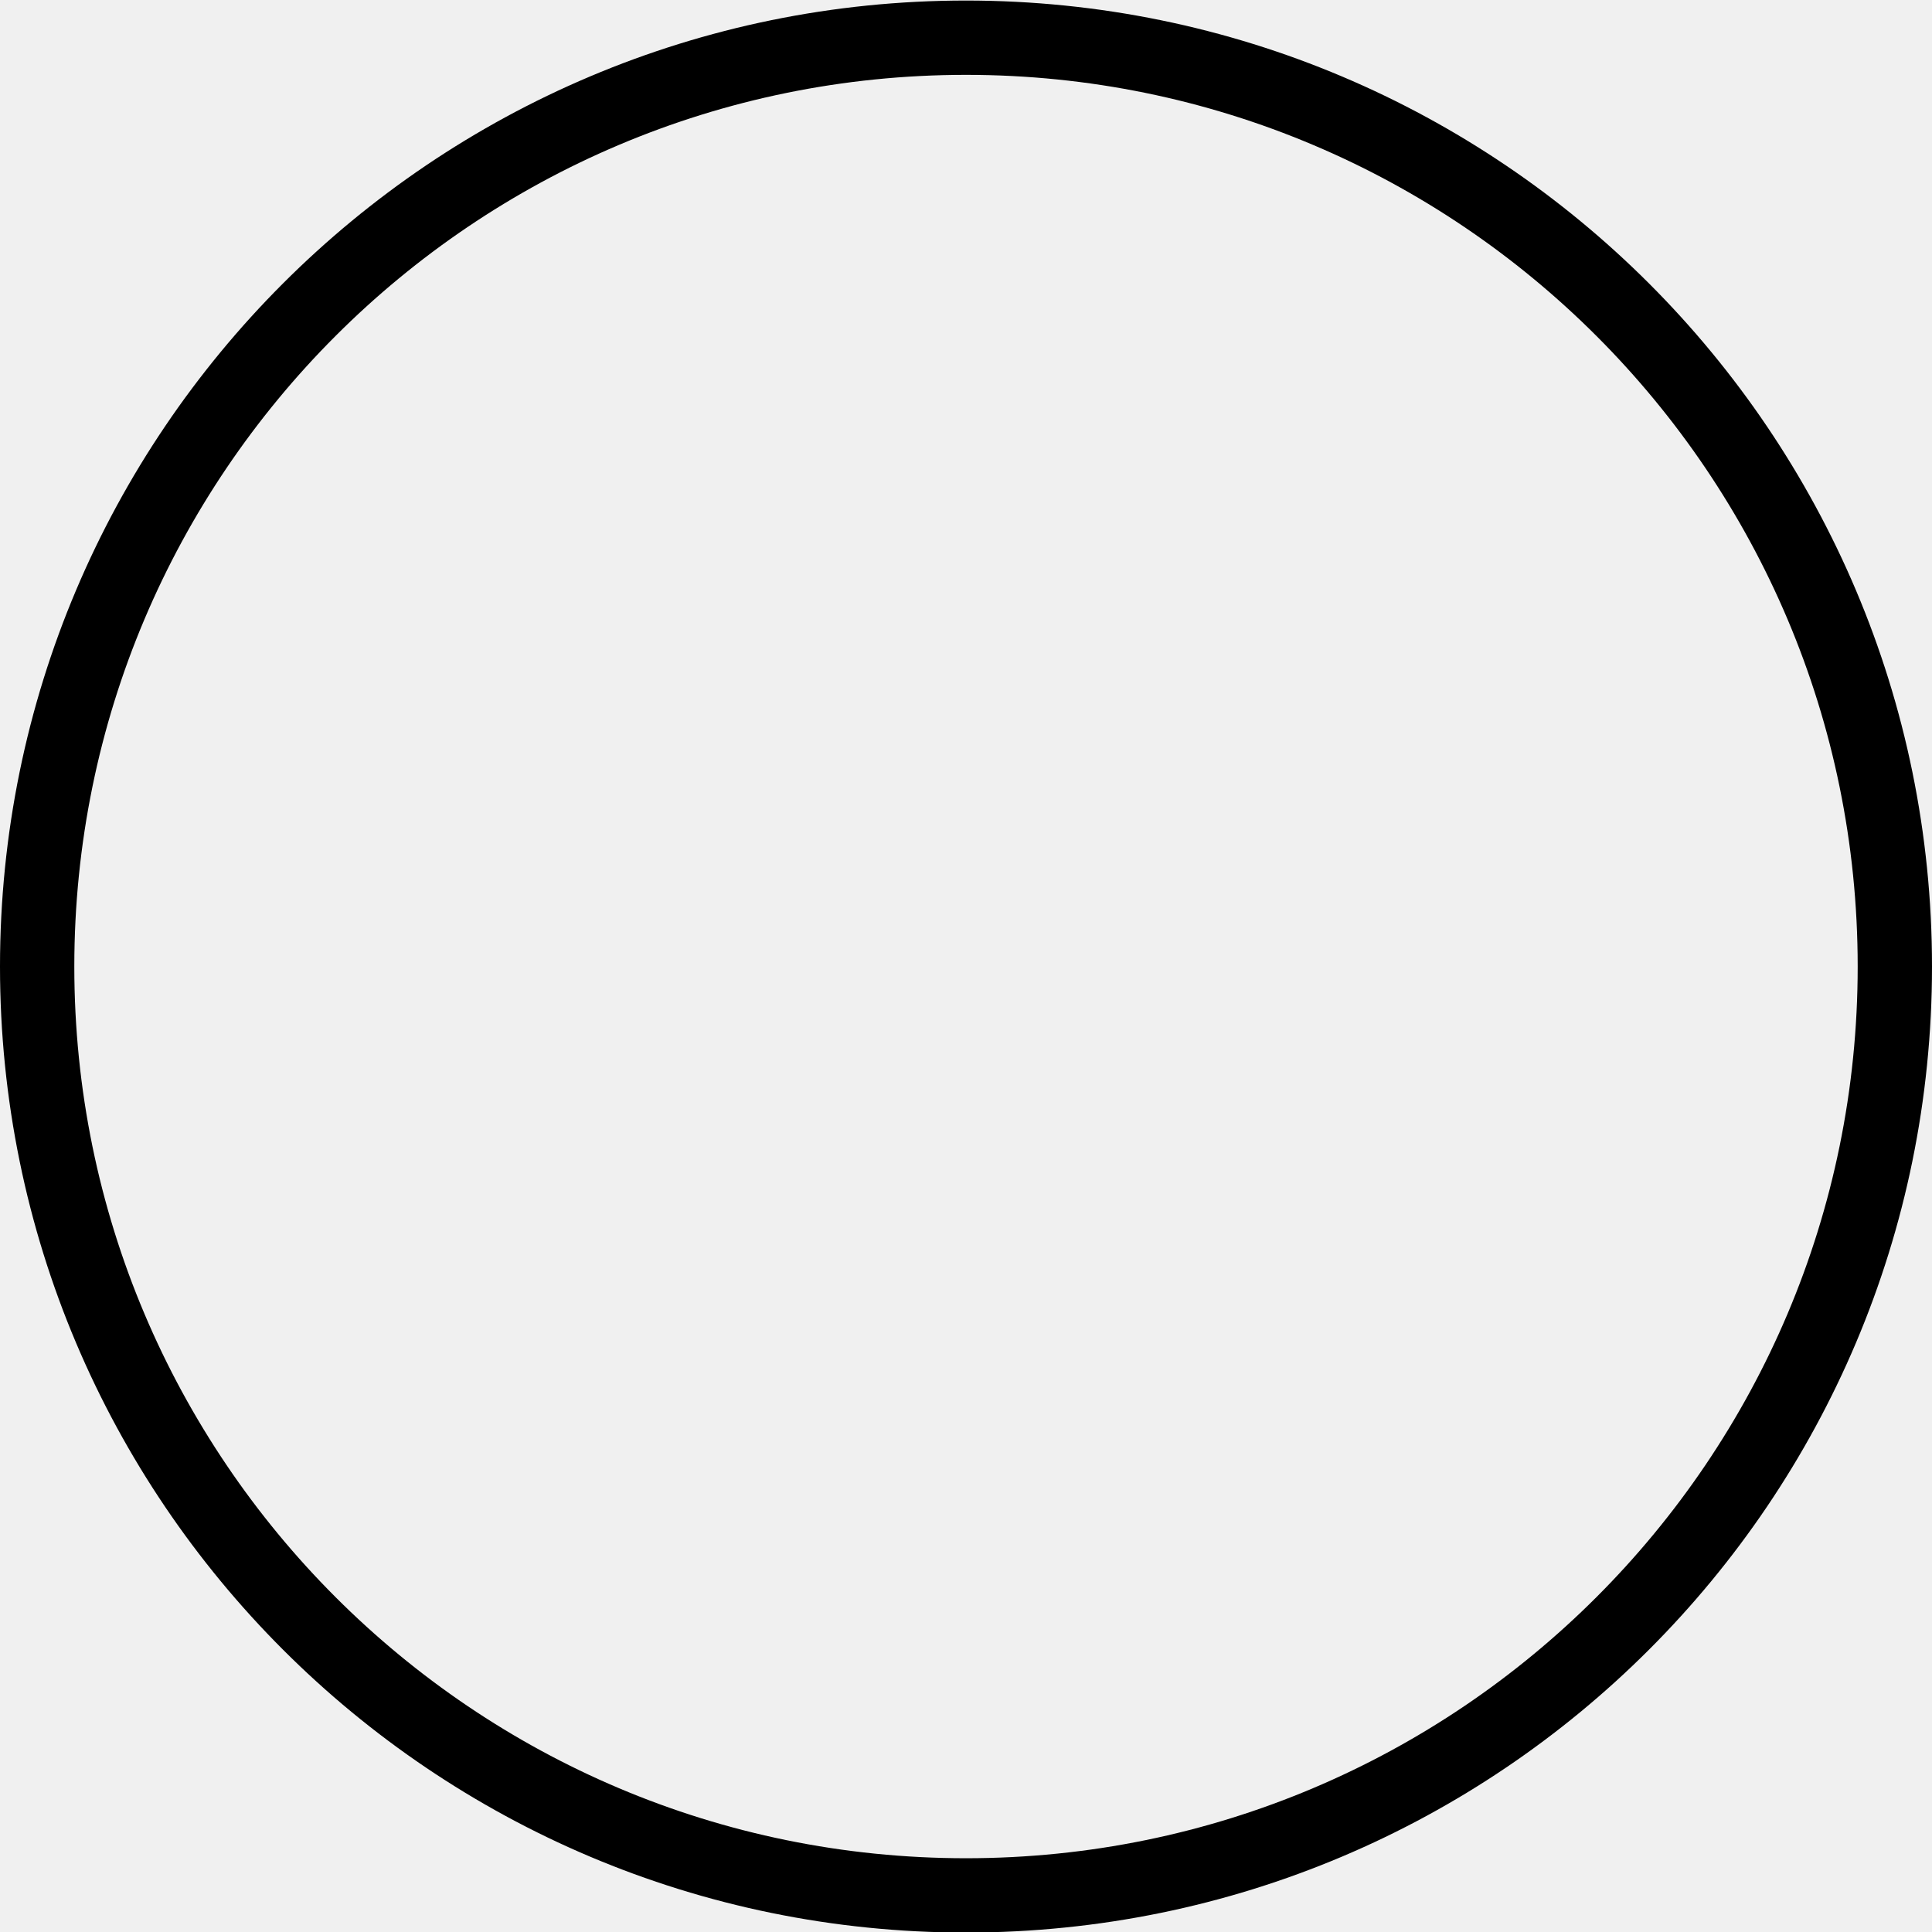
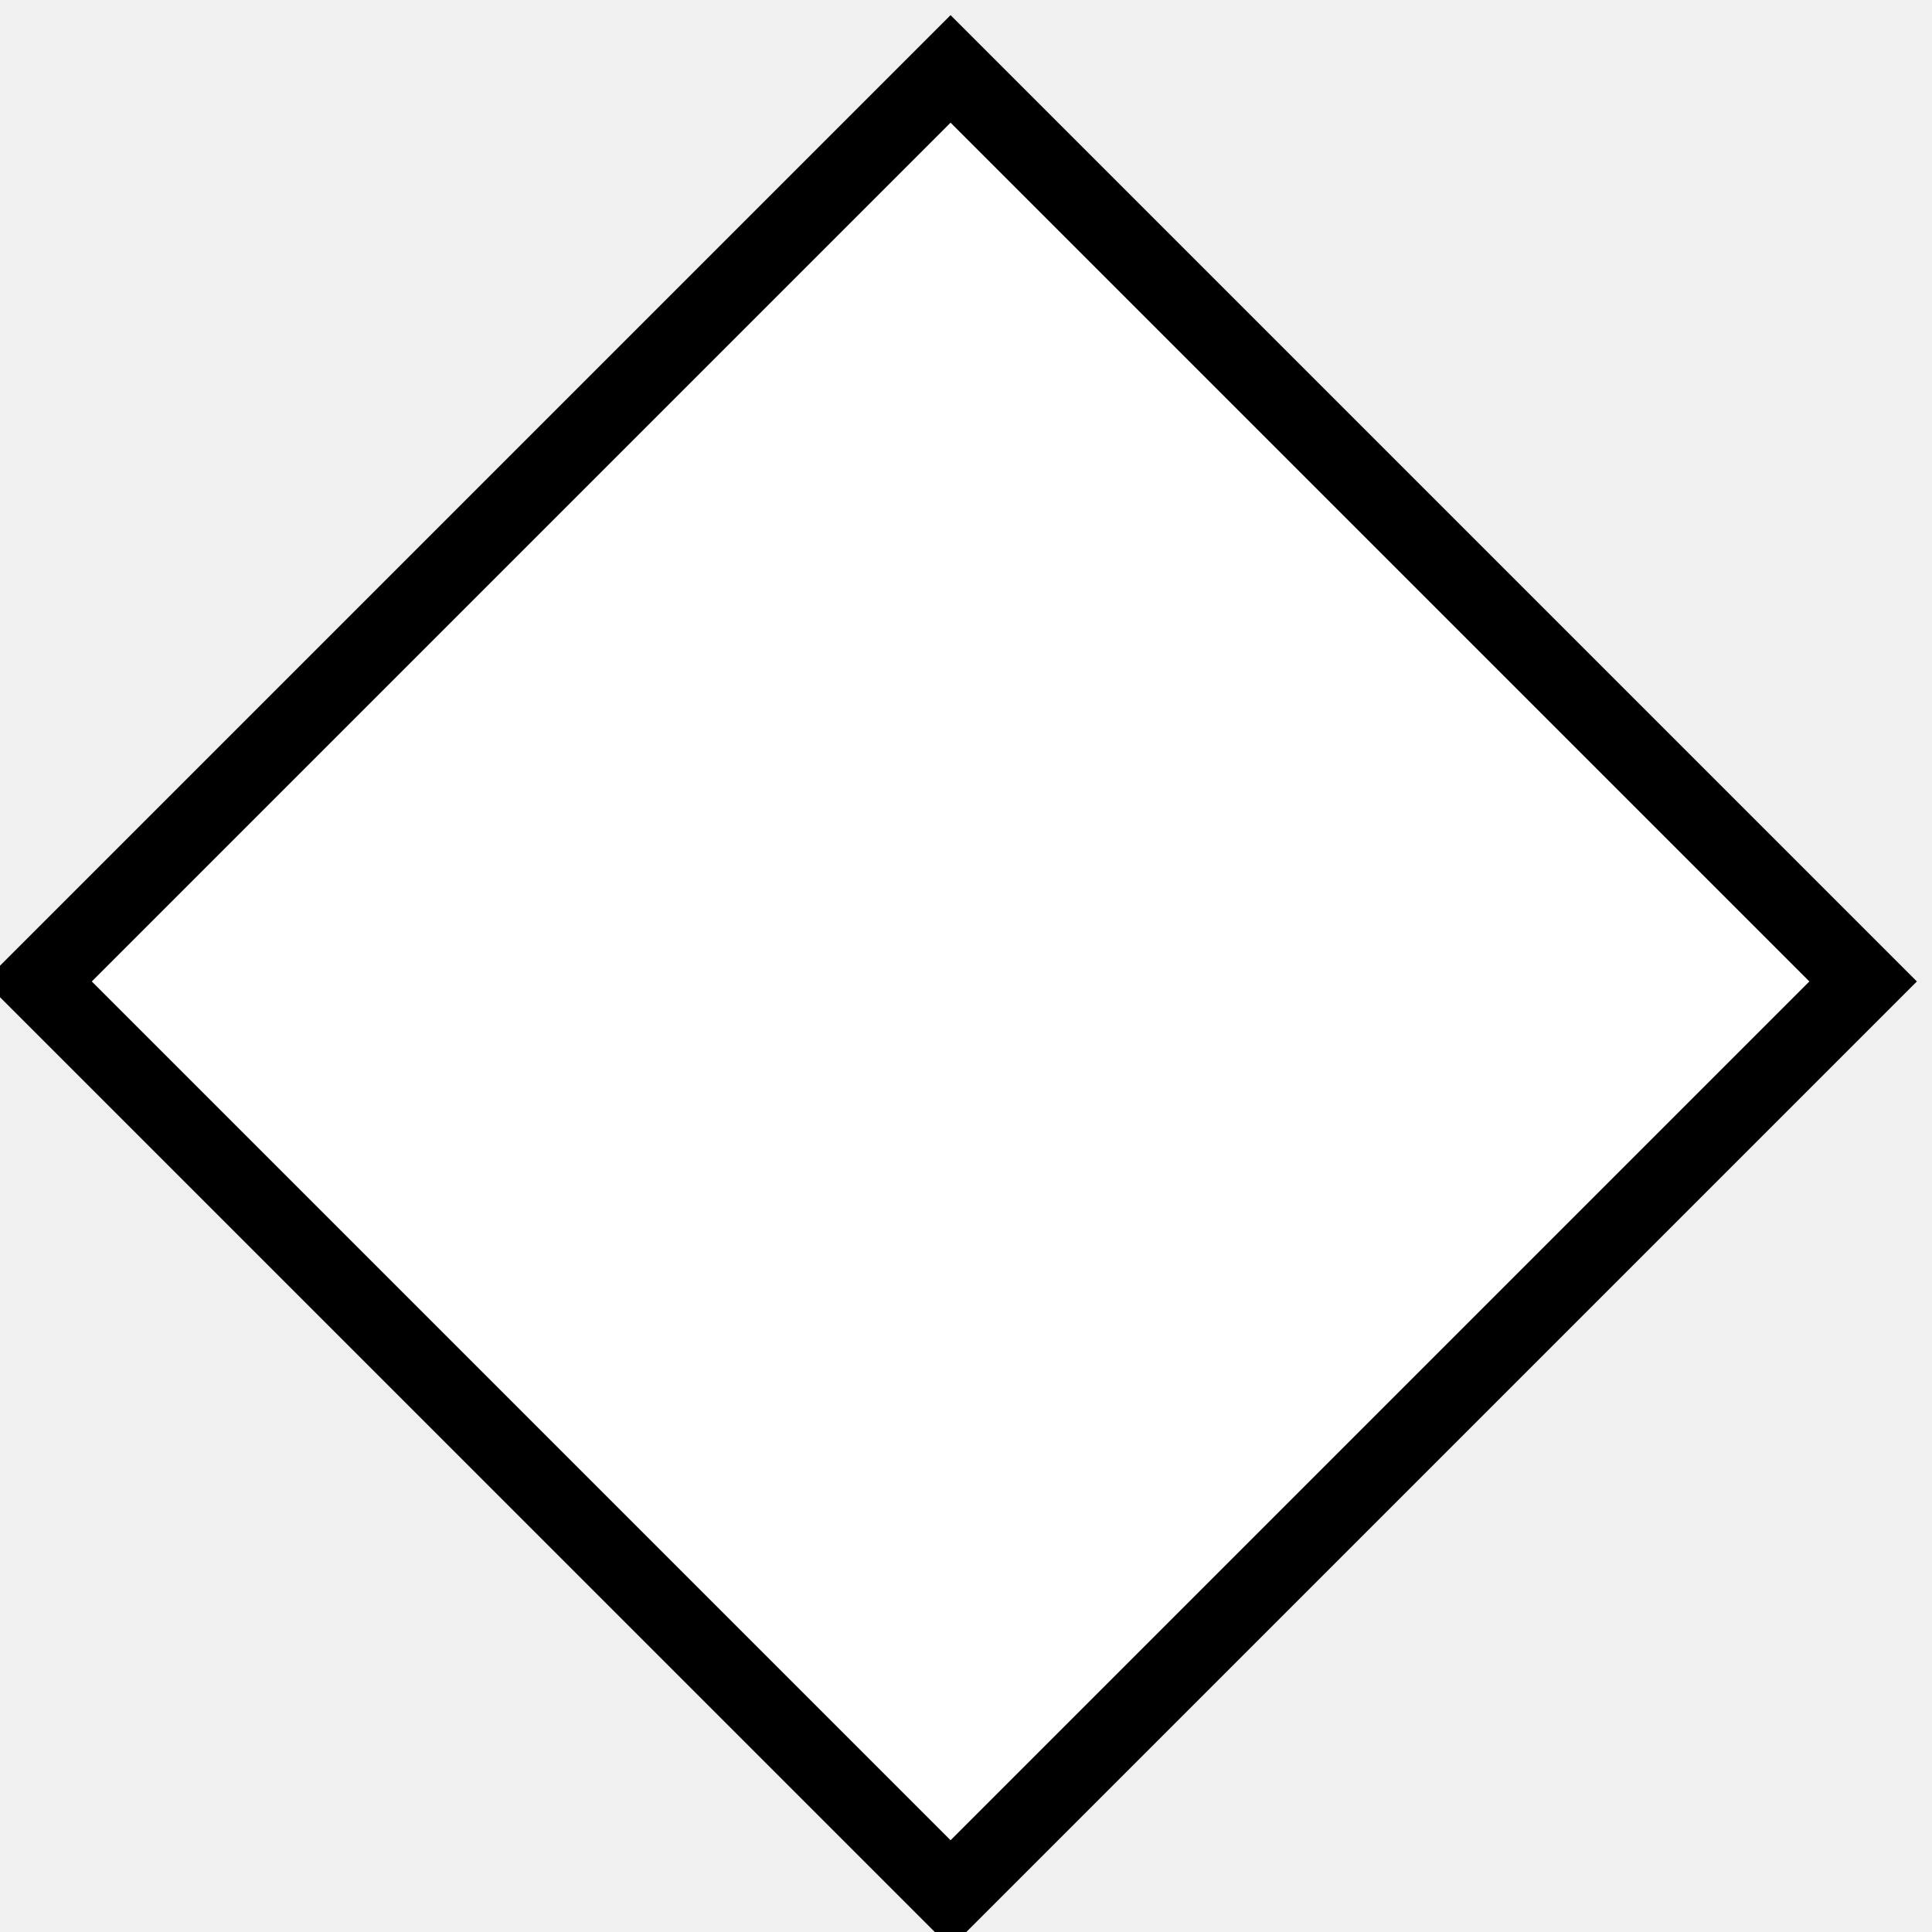
- <svg xmlns="http://www.w3.org/2000/svg" width="52" height="52" id="svg2" version="1.1">
+ <svg xmlns="http://www.w3.org/2000/svg" width="50.812" height="50.812" id="svg2" version="1.1">
  <defs id="defs4" />
-   <g id="layer1" transform="translate(0,-0.3477402)">
-     <path style="fill:#ffffff;fill-opacity:0;stroke:#000000;stroke-width:2;stroke-miterlimit:4;stroke-opacity:1;stroke-dasharray:none" id="path2985" d="m 50,24.171 c 0,13.807 -11.193,25 -25,25 -13.807,0 -25,-11.193 -25,-25 0,-13.807 11.193,-25 25,-25 13.807,0 25,11.193 25,25 z" transform="translate(1,2.19149)" />
+   <g id="layer1" transform="translate(0.40625,-1.9375)">
+     <path style="fill:#ffffff;fill-opacity:1;stroke:#000000;stroke-width:2;stroke-linecap:butt;stroke-linejoin:miter;stroke-miterlimit:4;stroke-opacity:1;stroke-dasharray:none" d="m 24.594,51.75 -24,-24 24,-24 24,24 z" id="path6083" />
  </g>
</svg>
